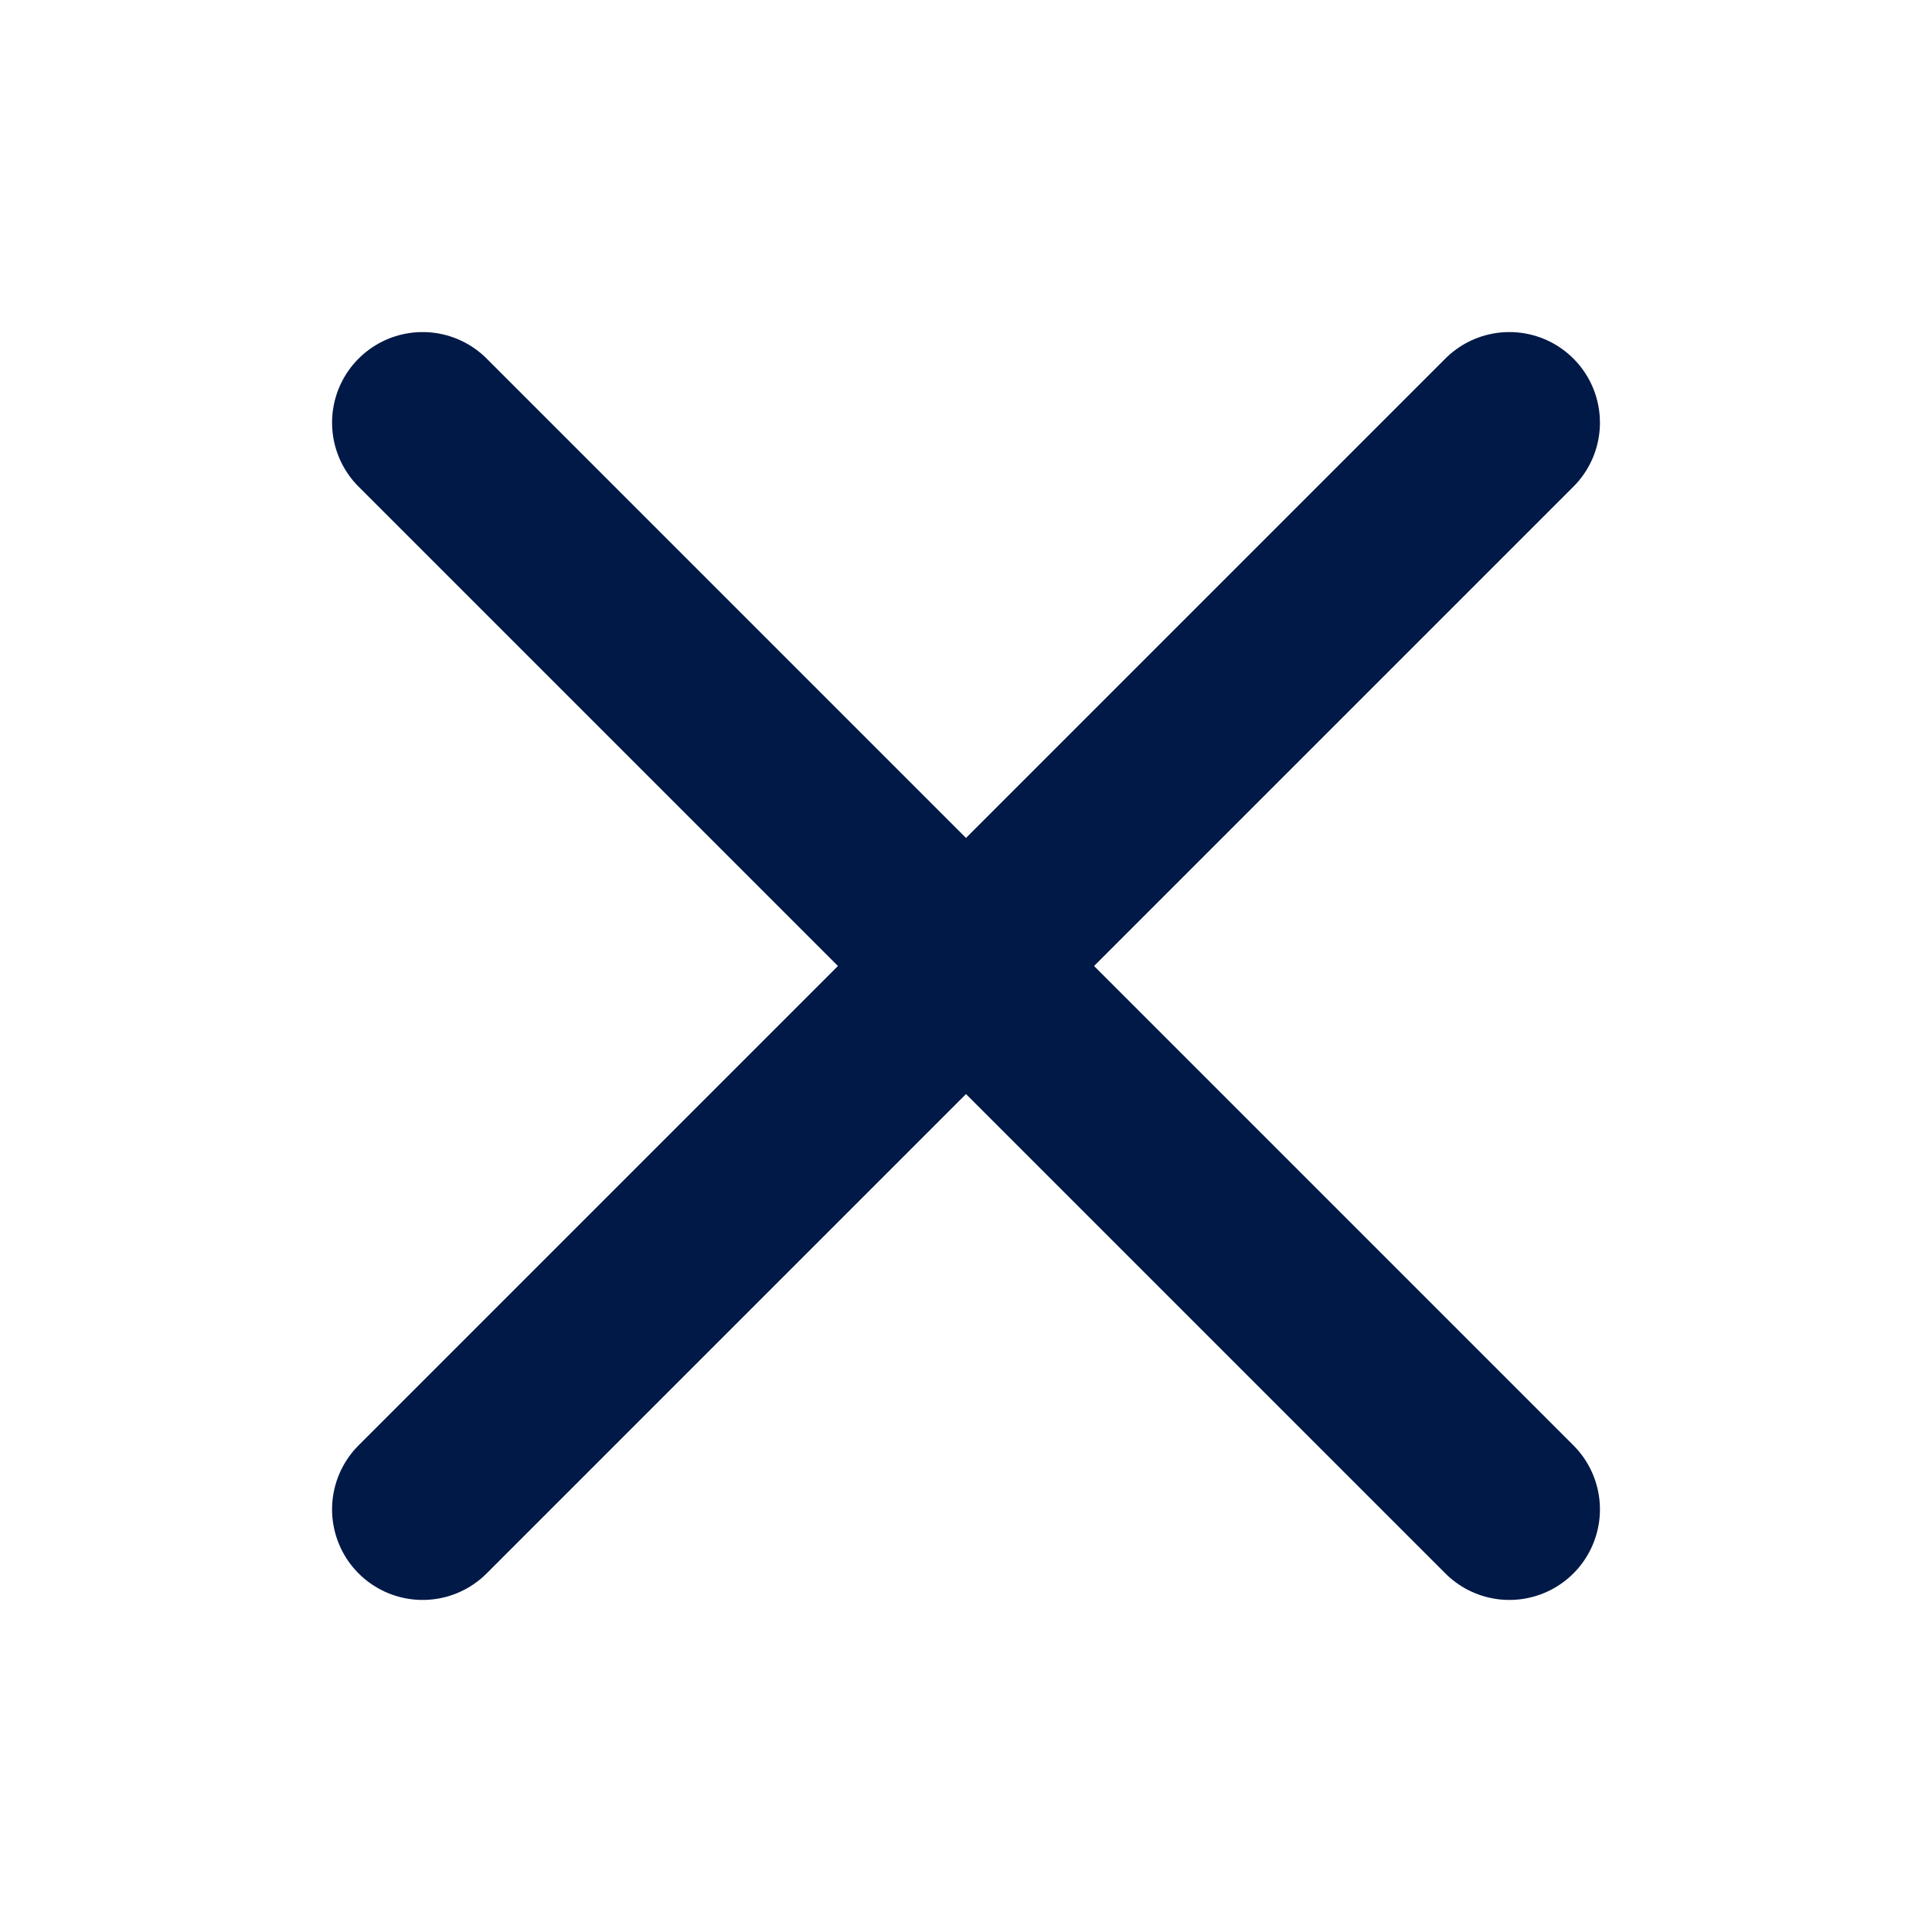
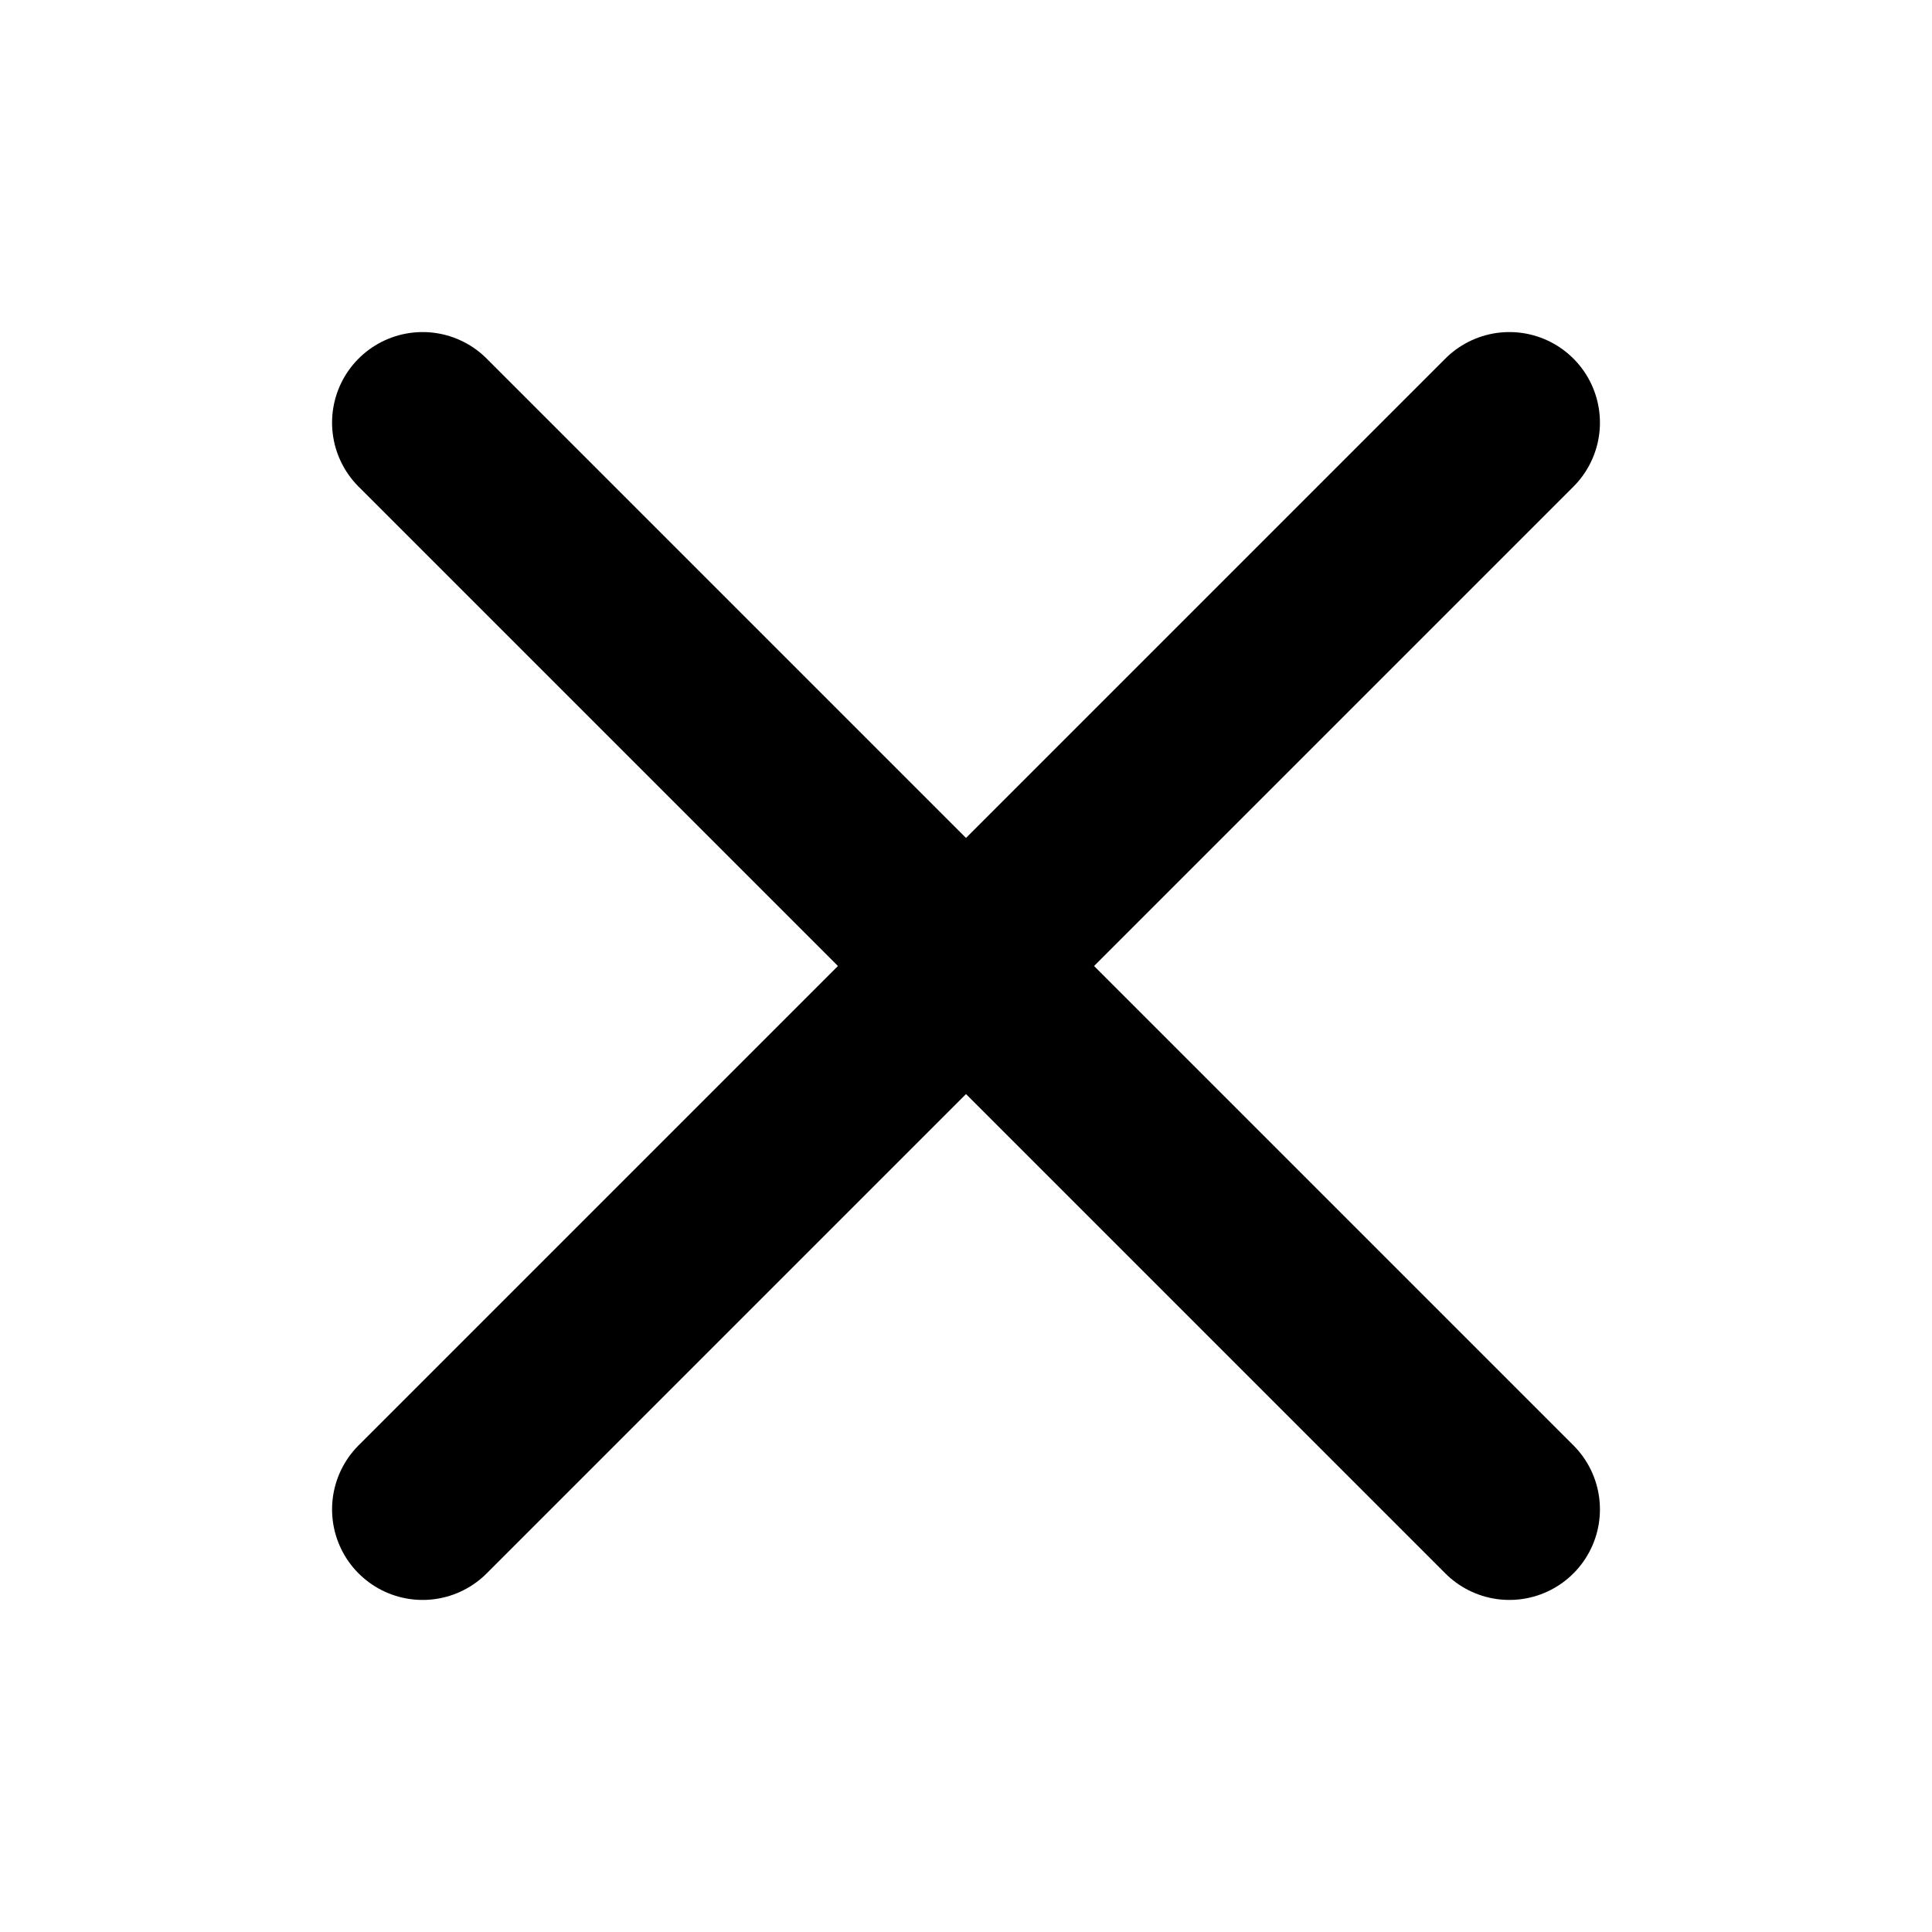
- <svg xmlns="http://www.w3.org/2000/svg" width="18" height="18" color="#001947" fill="currentColor" viewBox="0 0 256 256">
+ <svg xmlns="http://www.w3.org/2000/svg" width="18" height="18" fill="currentColor" viewBox="0 0 256 256">
  <rect width="256" height="256" fill="none" />
  <line x1="200" y1="56" x2="56" y2="200" fill="none" stroke="currentColor" stroke-linecap="round" stroke-linejoin="round" stroke-width="24" />
  <line x1="200" y1="200" x2="56" y2="56" fill="none" stroke="currentColor" stroke-linecap="round" stroke-linejoin="round" stroke-width="24" />
</svg>
